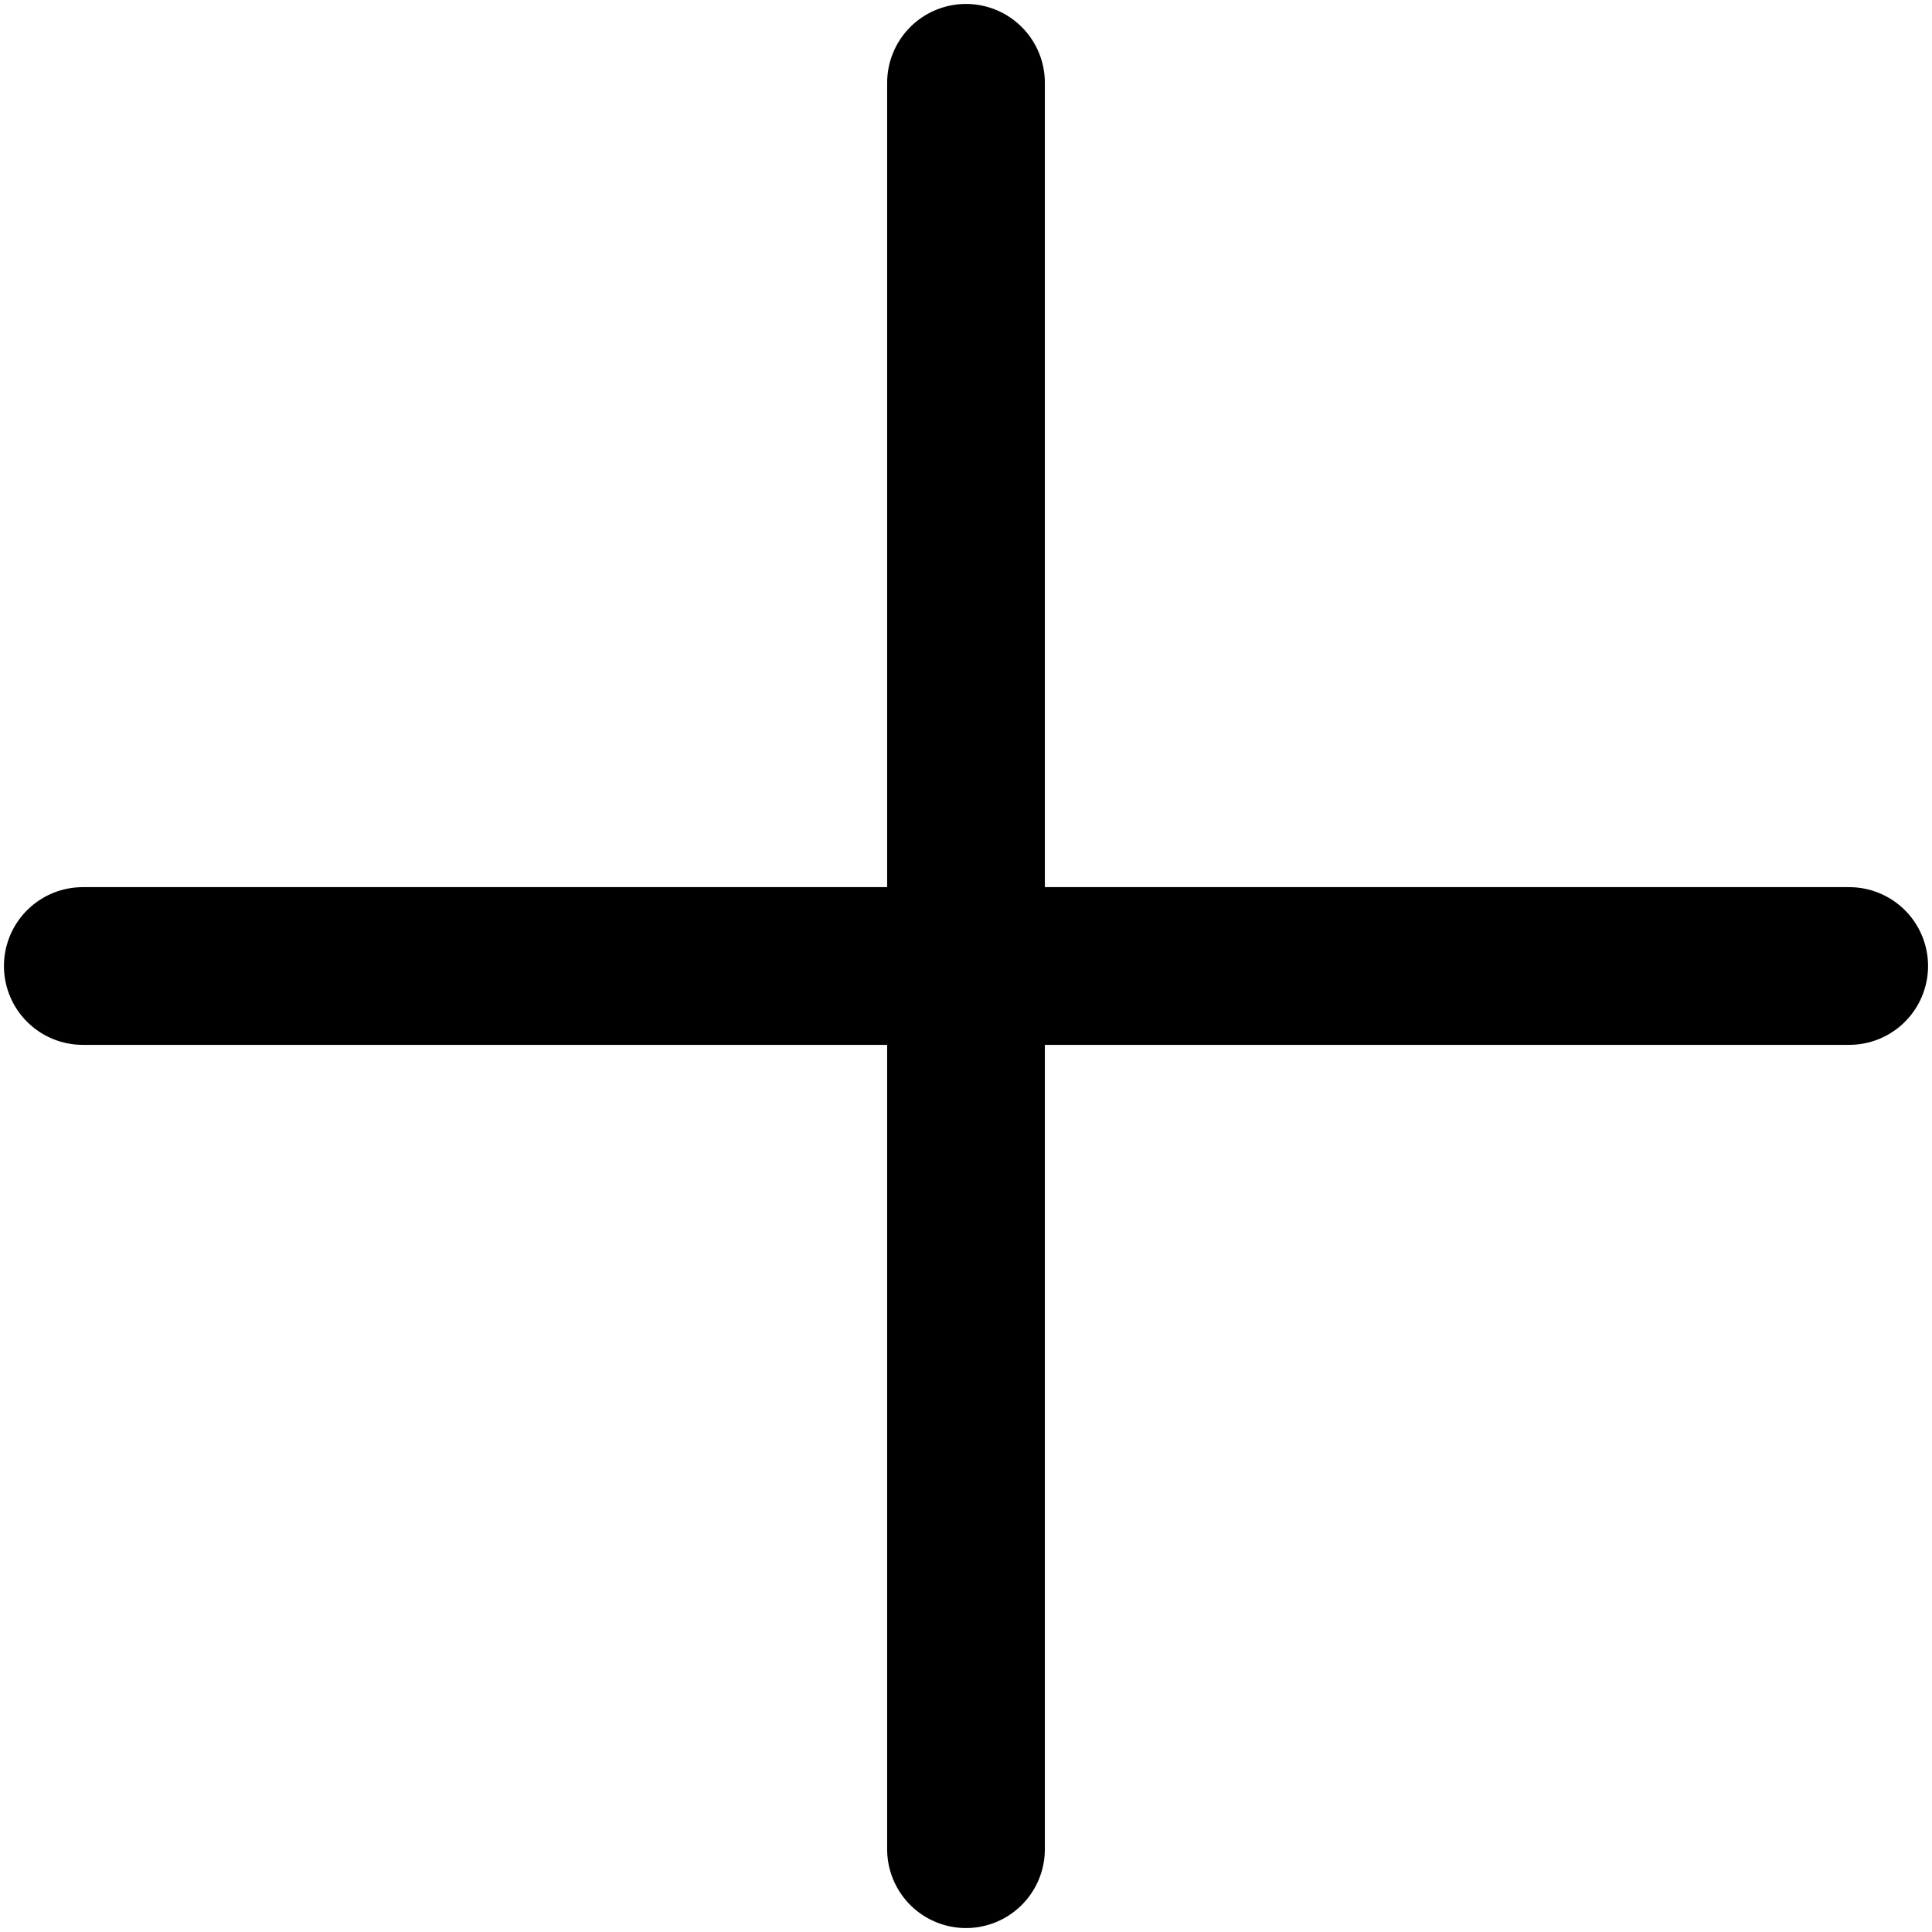
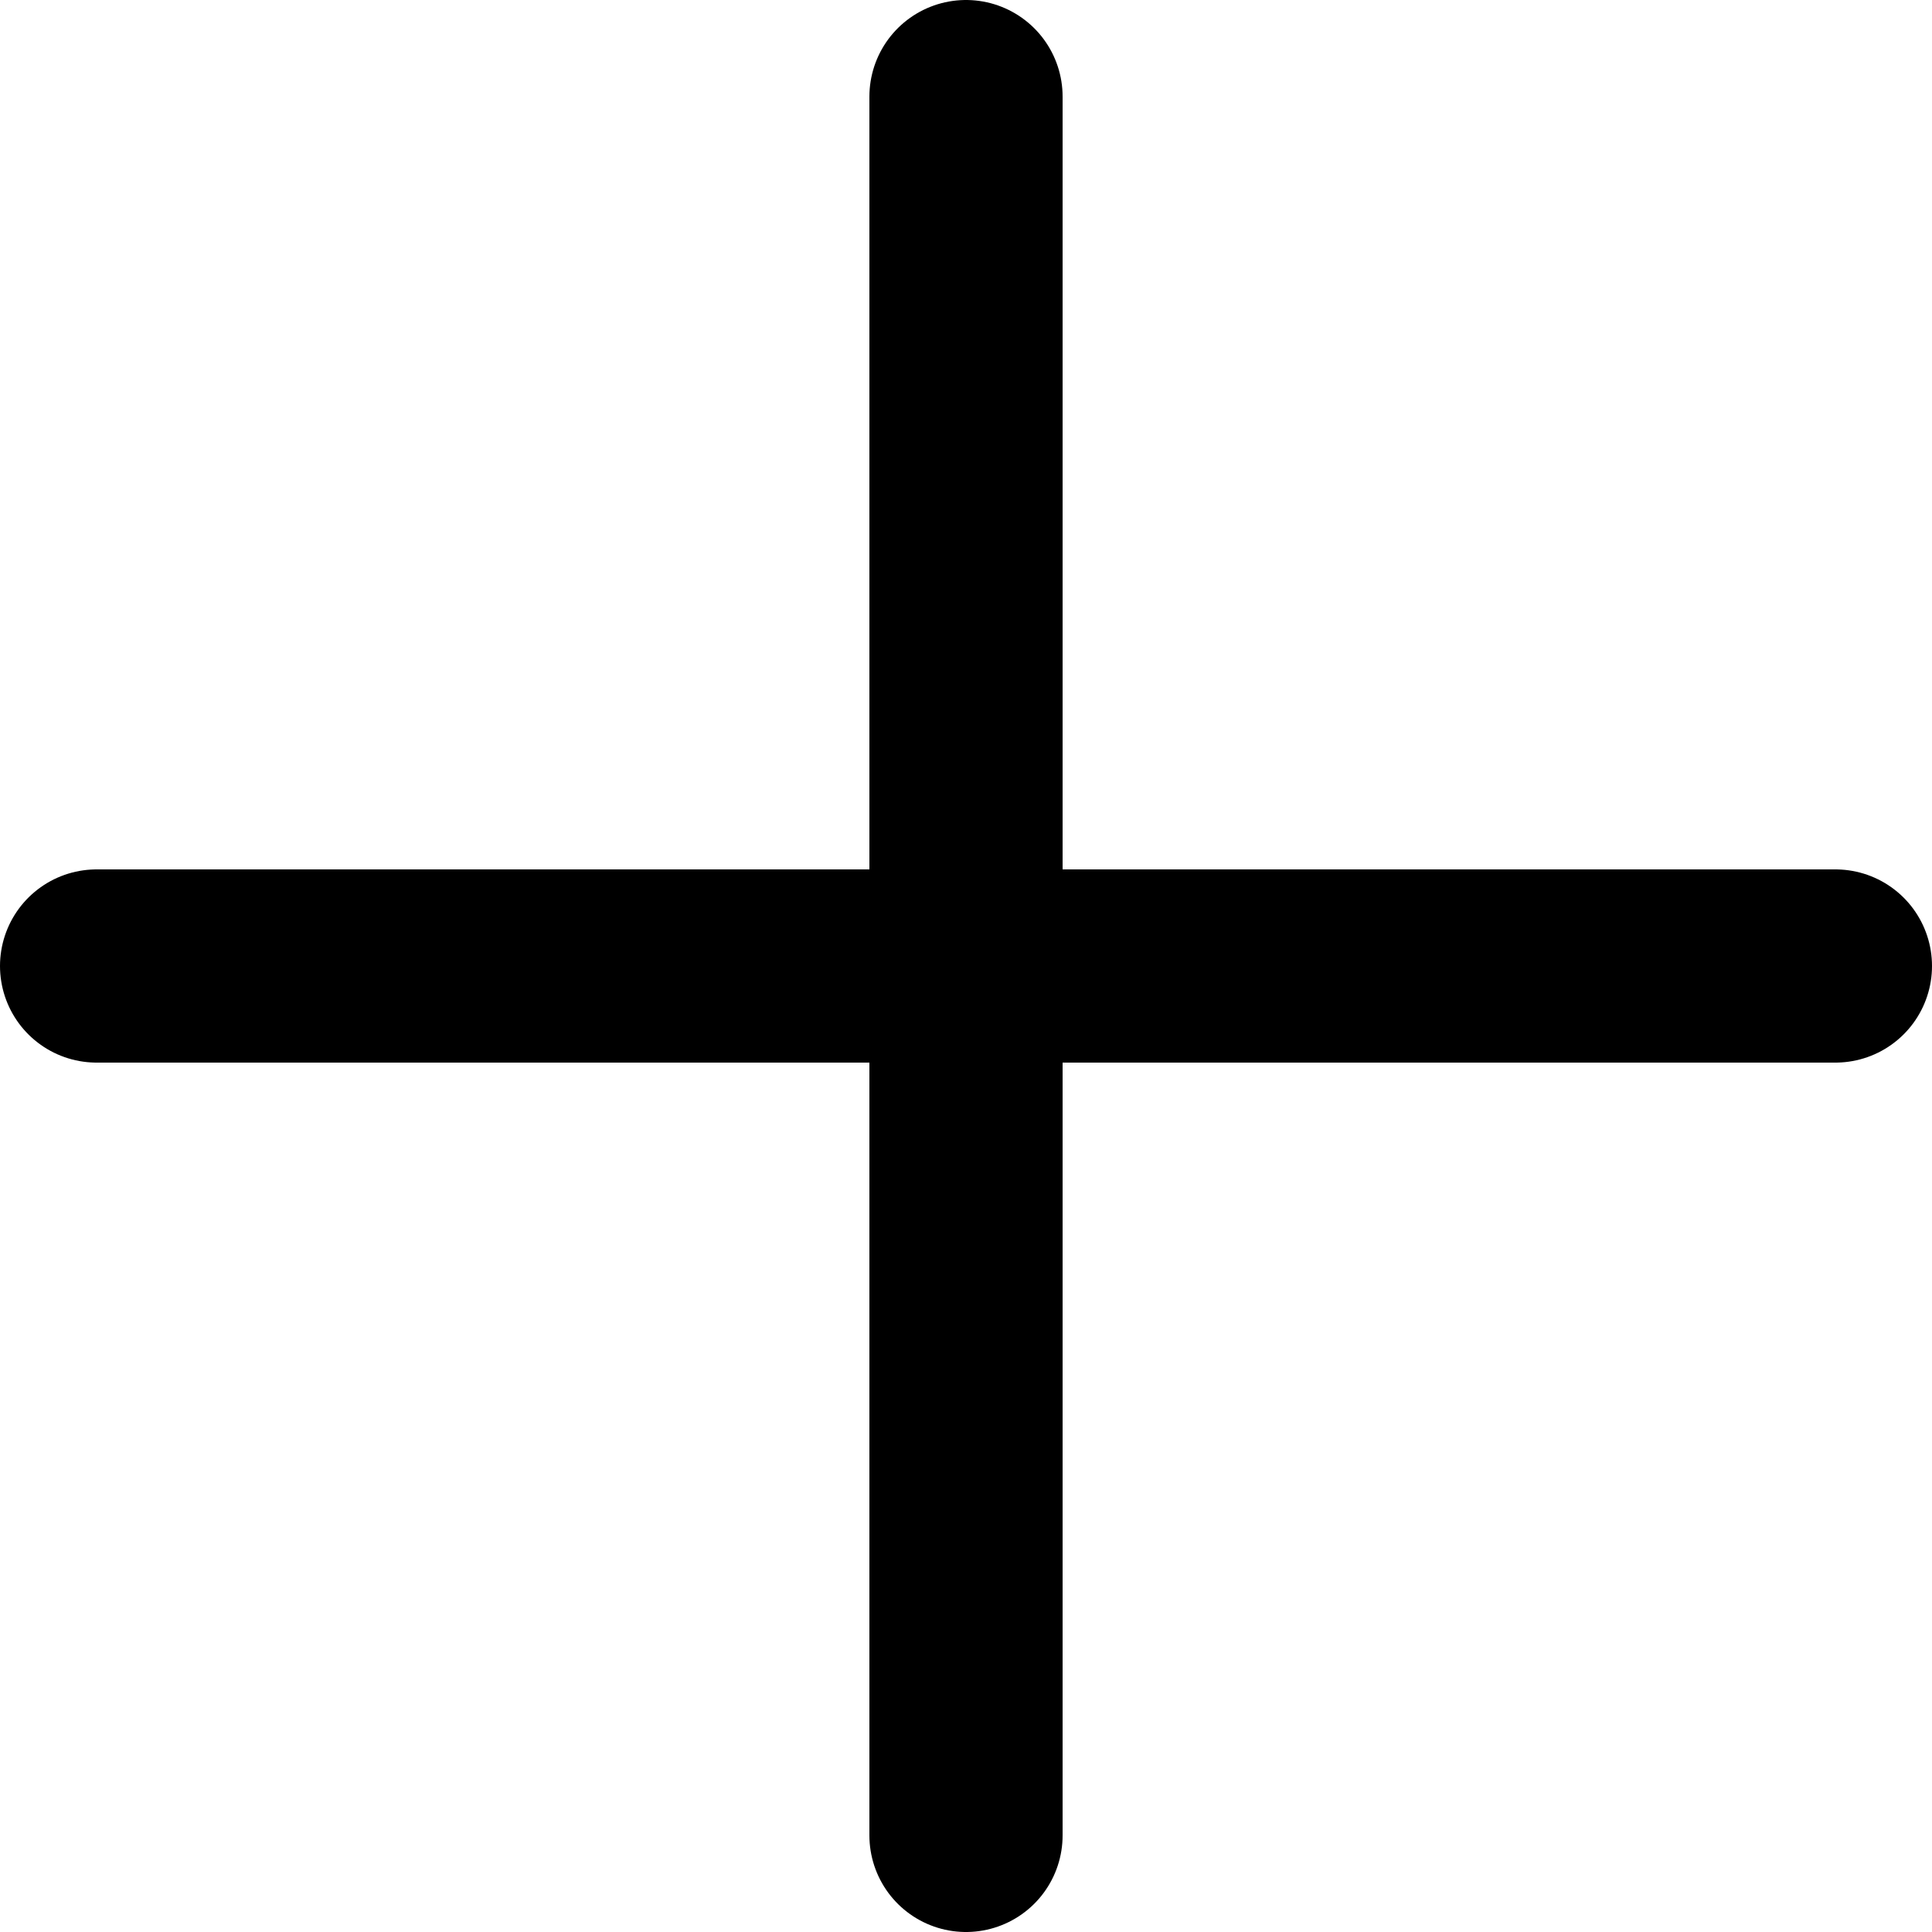
- <svg xmlns="http://www.w3.org/2000/svg" version="1.1" x="0" y="0" viewBox="0 0 24.5 24.5" xml:space="preserve">
-   <style>.plus-st0{fill:none;stroke:currentColor;stroke-width:2;stroke-linecap:round;stroke-linejoin:round}</style>
-   <g transform="translate(.25 .25)">
-     <path class="plus-st0" d="M.8 12h22.4" />
-     <path class="plus-st0" d="M12 .8v22.4" />
+ <svg xmlns="http://www.w3.org/2000/svg" viewBox="0 0 20 20">
+   <g fill="none" stroke="currentColor" stroke-width="2" stroke-linecap="round" stroke-linejoin="round">
+     <path d="M1 10h18M10 1v18" />
  </g>
</svg>
